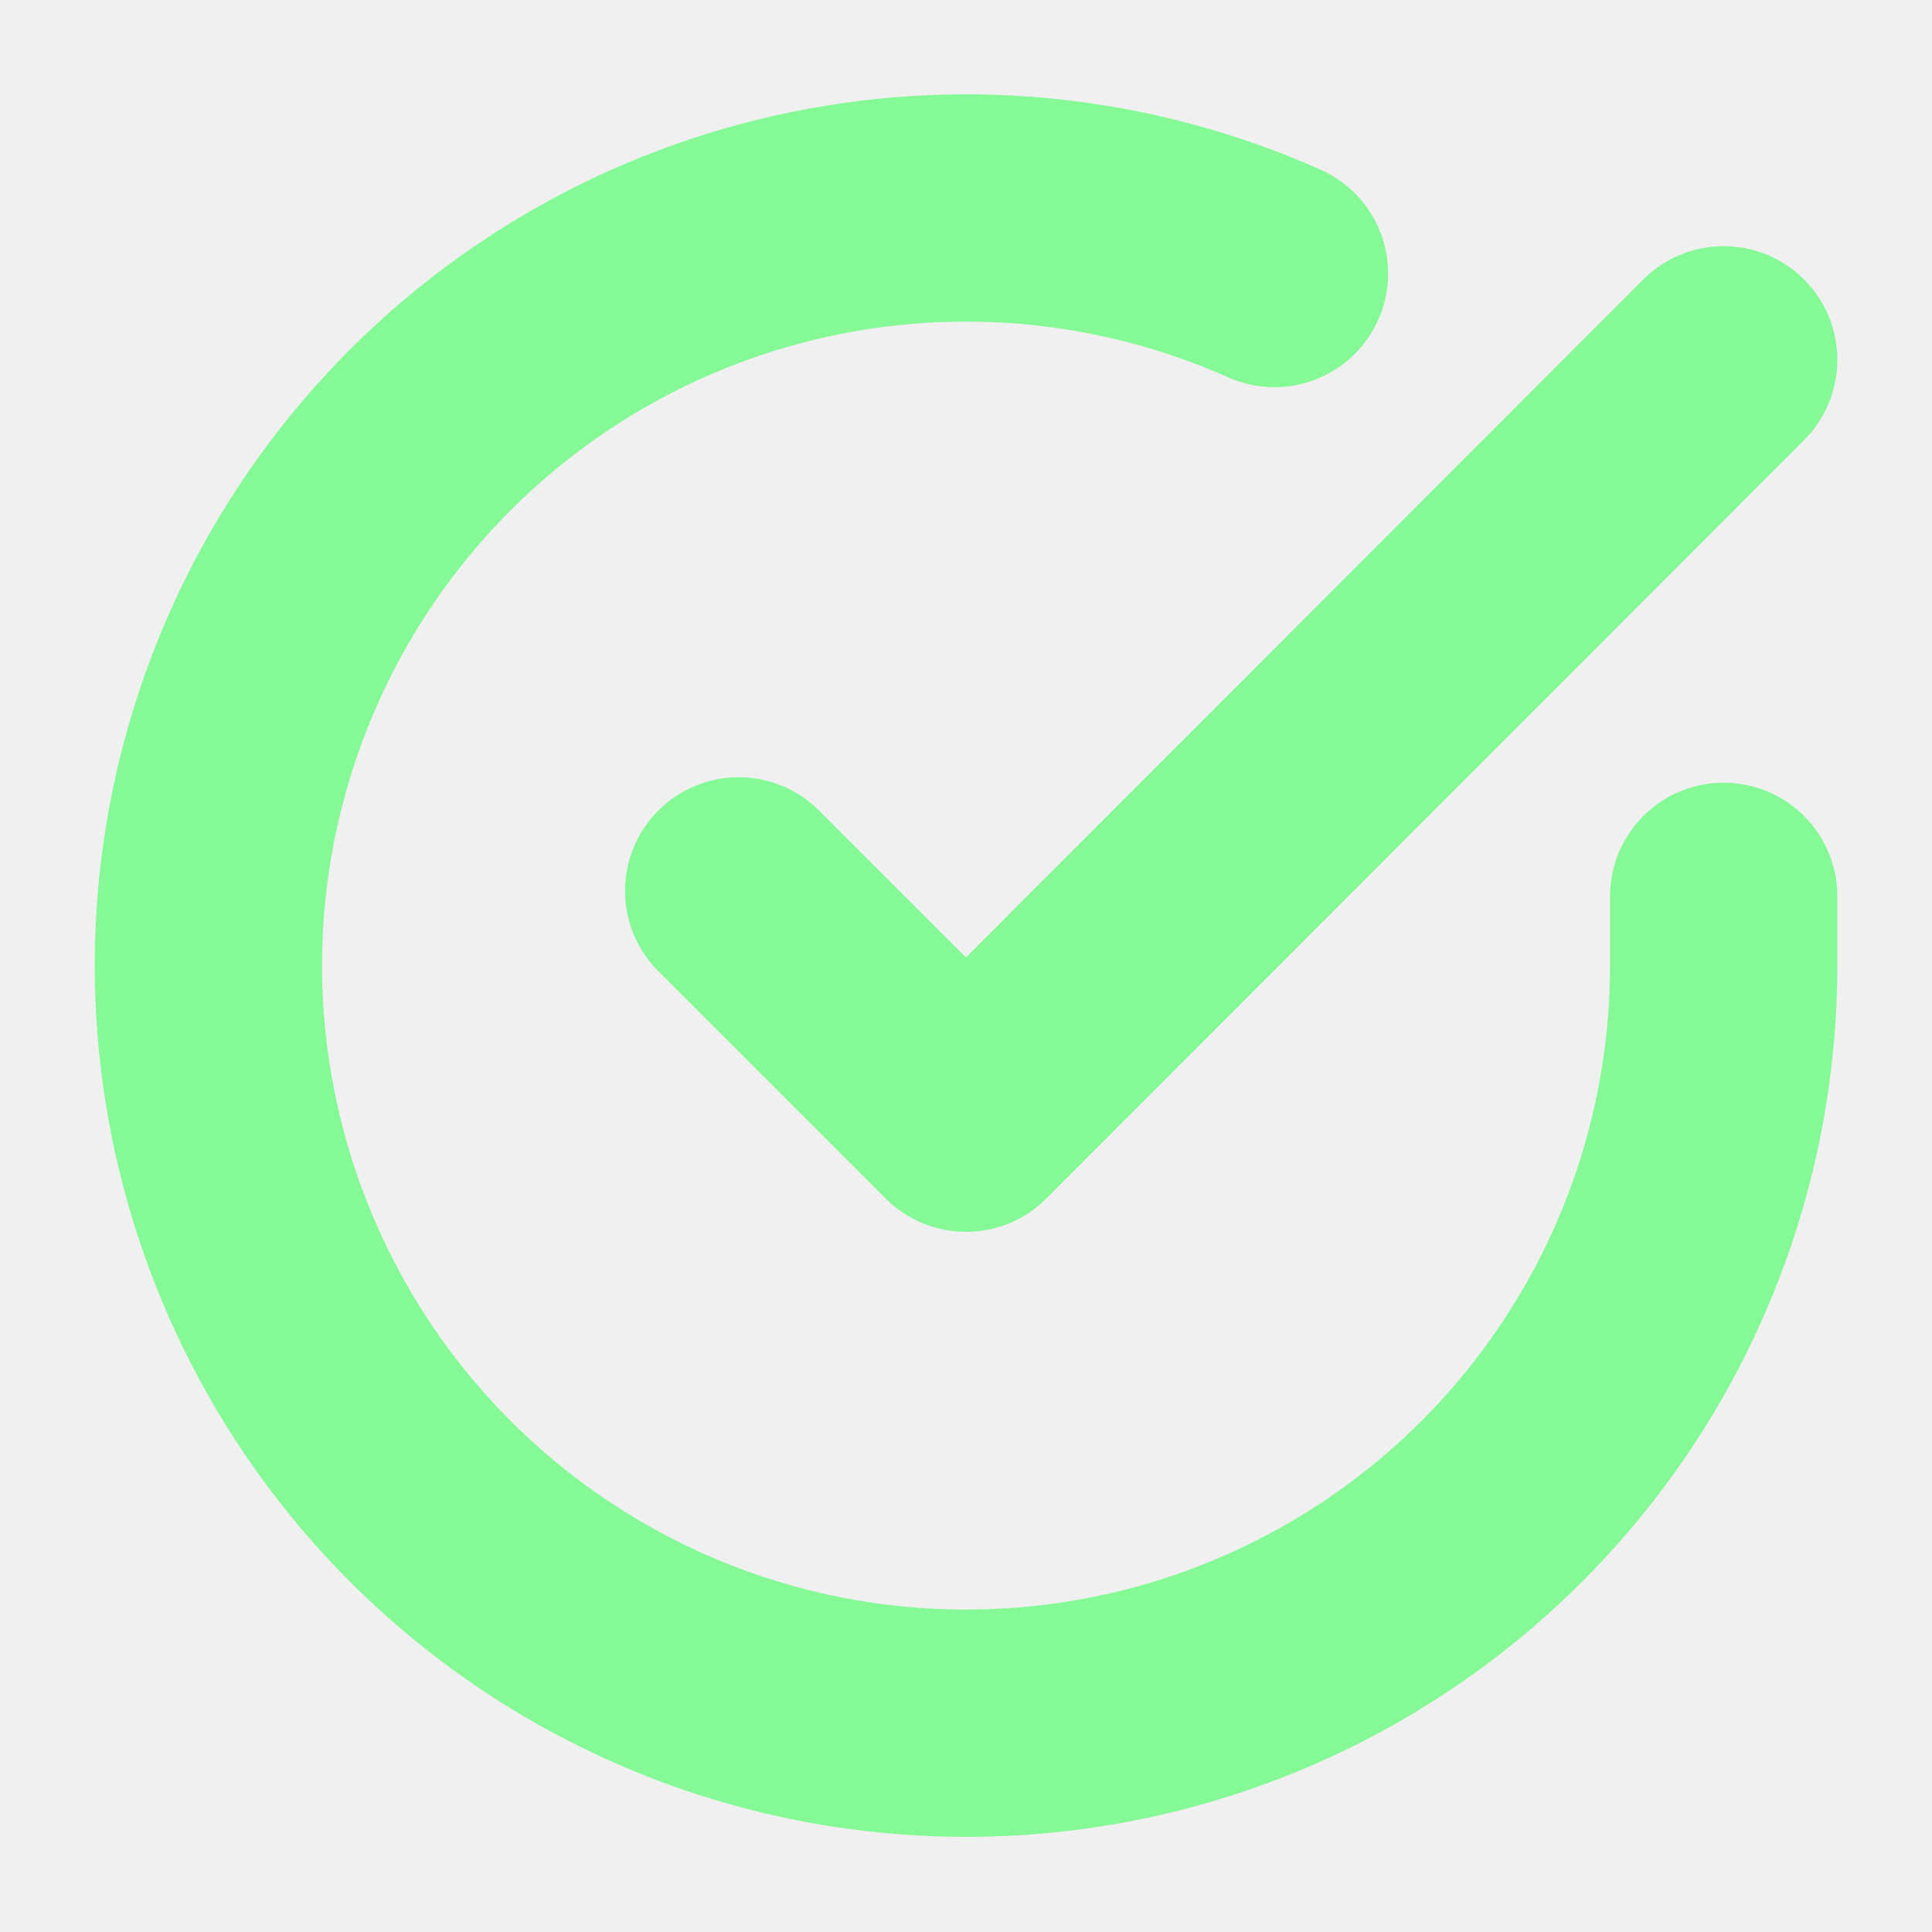
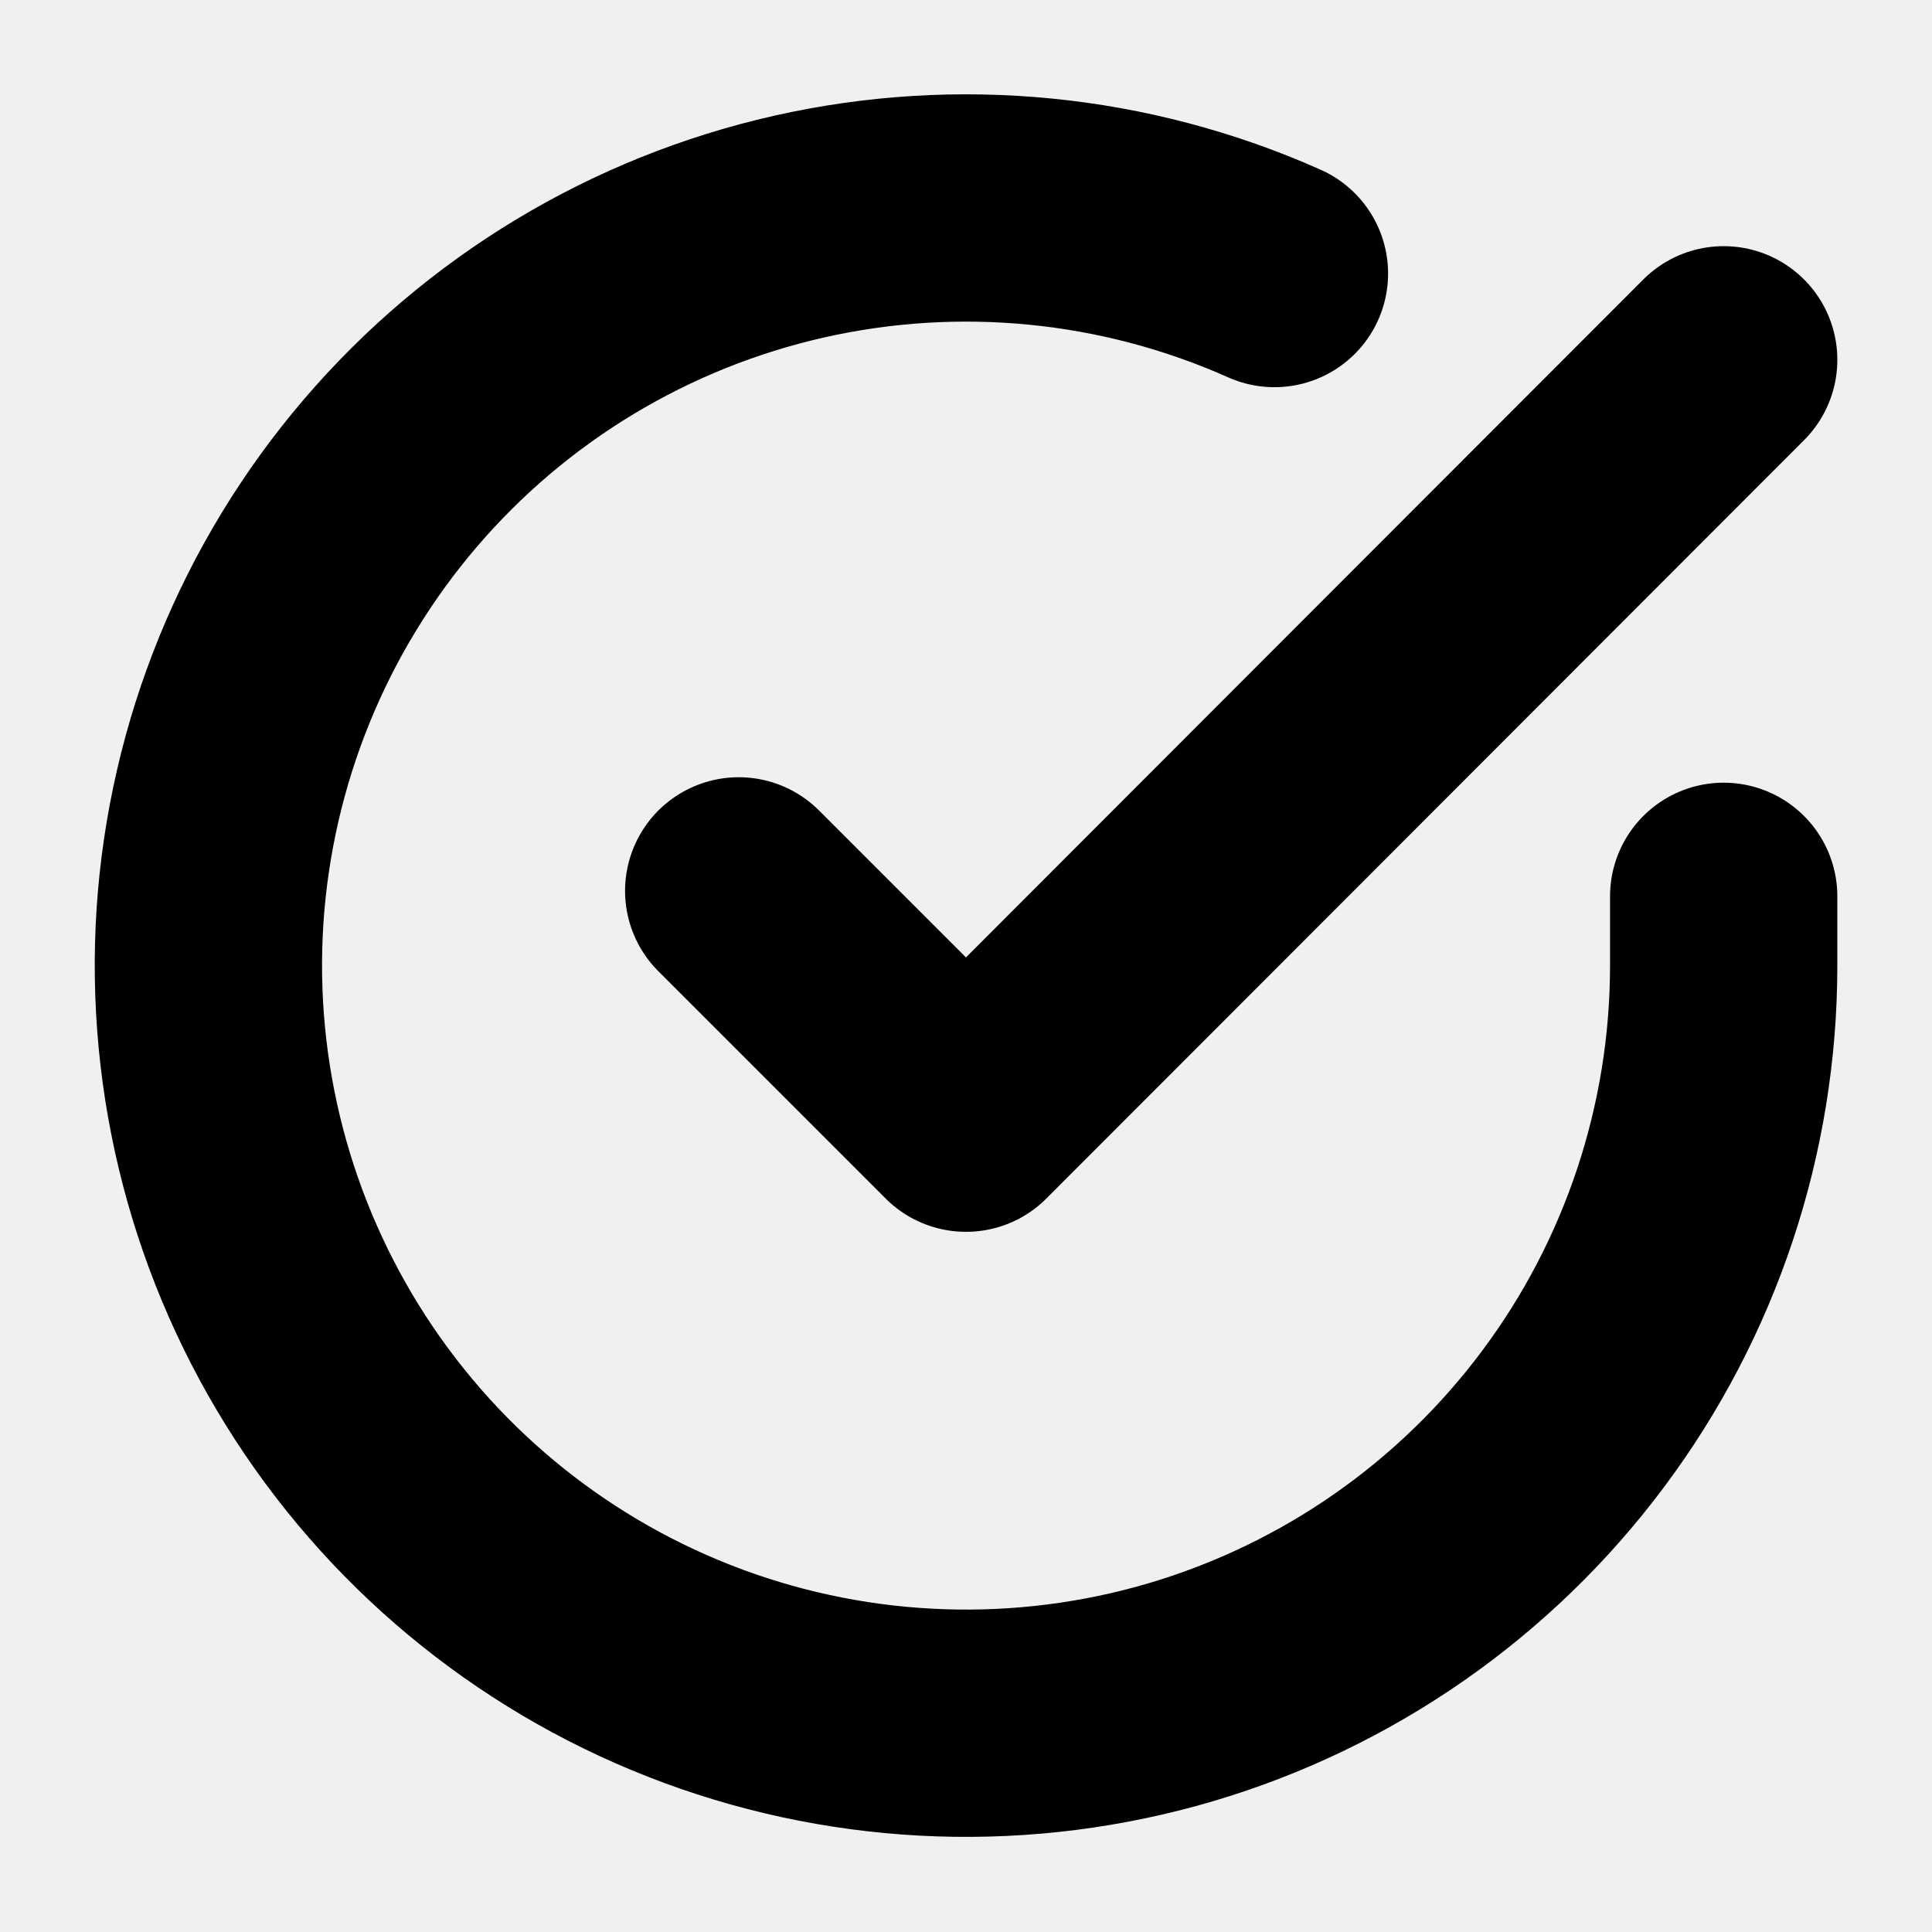
<svg xmlns="http://www.w3.org/2000/svg" width="17" height="17" viewBox="0 0 17 17" fill="none">
  <g clip-path="url(#clip0_10561_51481)">
-     <path d="M15.167 7.887V8.501C15.166 9.938 14.701 11.337 13.84 12.488C12.979 13.64 11.77 14.482 10.391 14.89C9.012 15.297 7.539 15.248 6.19 14.75C4.842 14.252 3.69 13.331 2.908 12.125C2.126 10.919 1.754 9.493 1.848 8.058C1.943 6.624 2.499 5.258 3.433 4.165C4.367 3.072 5.629 2.311 7.031 1.994C8.434 1.677 9.901 1.822 11.214 2.407" stroke="#85F996" stroke-width="2" stroke-linecap="round" stroke-linejoin="round" />
-     <path d="M15.167 3.166L8.5 9.839L6.5 7.839" stroke="#85F996" stroke-width="2" stroke-linecap="round" stroke-linejoin="round" />
+     <path d="M15.167 7.887V8.501C15.166 9.938 14.701 11.337 13.84 12.488C12.979 13.64 11.77 14.482 10.391 14.89C9.012 15.297 7.539 15.248 6.19 14.75C4.842 14.252 3.69 13.331 2.908 12.125C2.126 10.919 1.754 9.493 1.848 8.058C1.943 6.624 2.499 5.258 3.433 4.165C4.367 3.072 5.629 2.311 7.031 1.994C8.434 1.677 9.901 1.822 11.214 2.407" stroke="currentColor" stroke-width="2" stroke-linecap="round" stroke-linejoin="round" />
+     <path d="M15.167 3.166L8.5 9.839L6.5 7.839" stroke="currentColor" stroke-width="2" stroke-linecap="round" stroke-linejoin="round" />
  </g>
  <defs>
    <clipPath id="clip0_10561_51481">
      <rect width="16" height="16" fill="white" transform="translate(0.5 0.5)" />
    </clipPath>
  </defs>
</svg>
